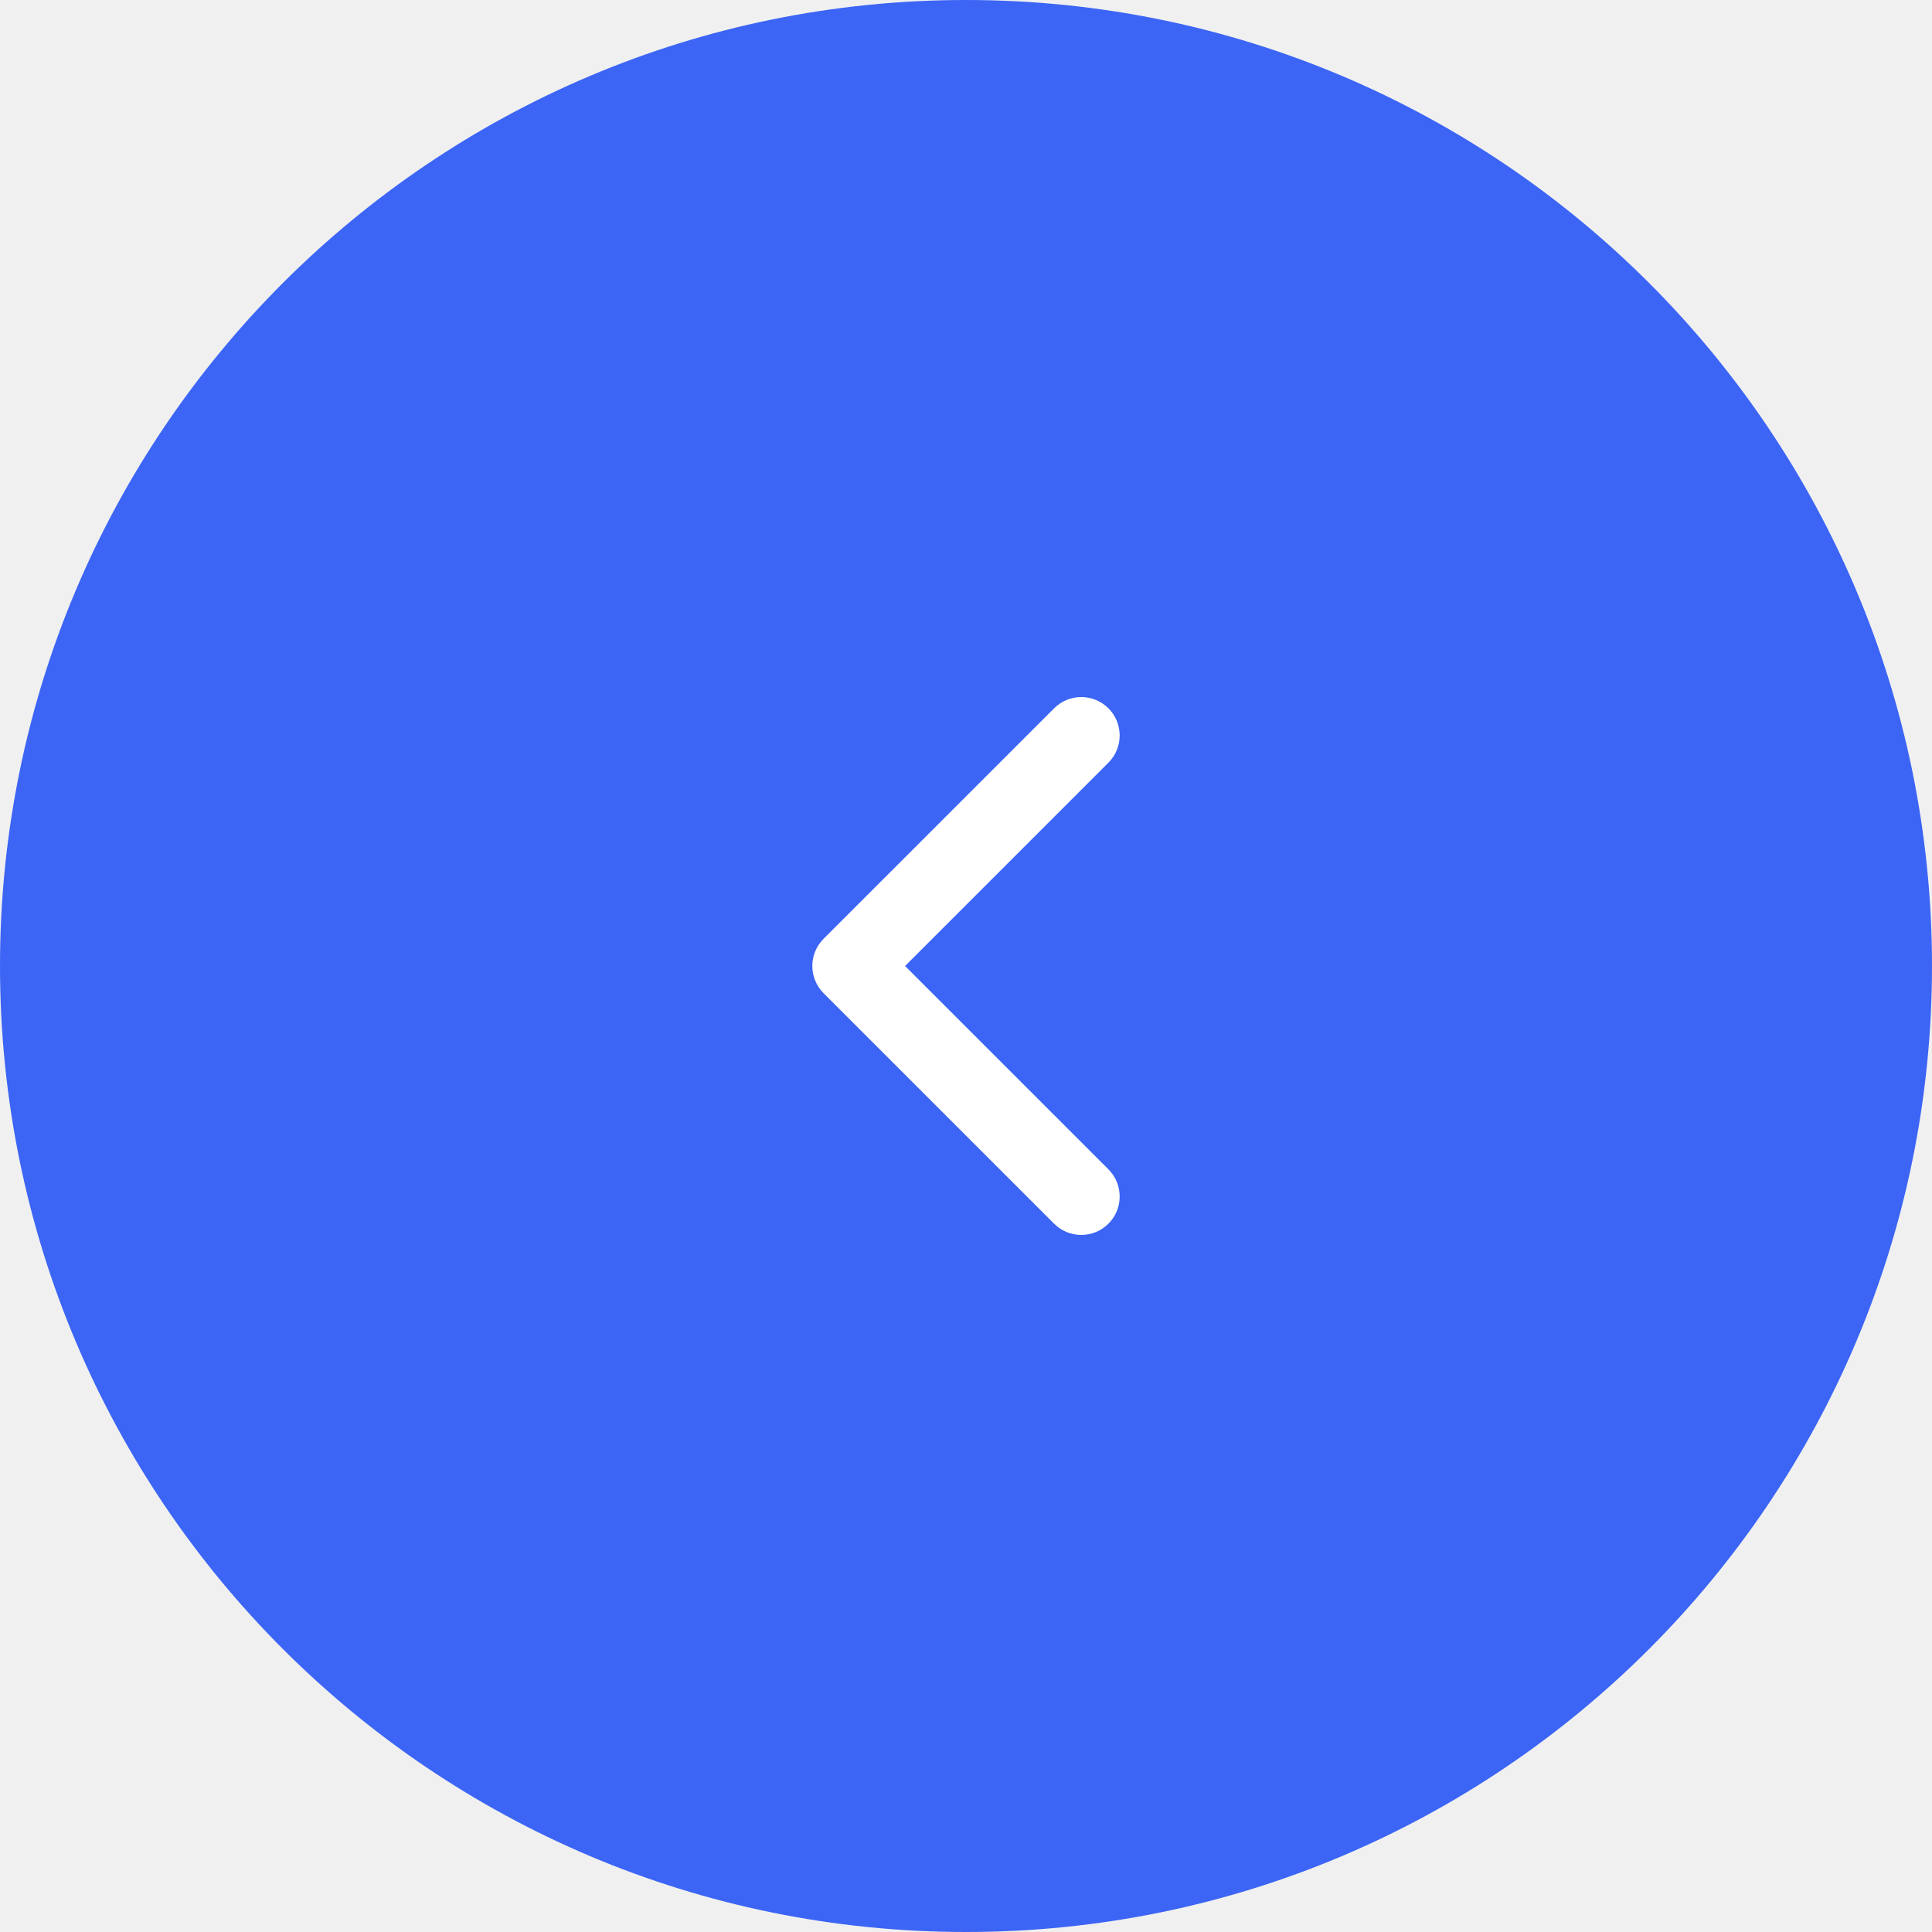
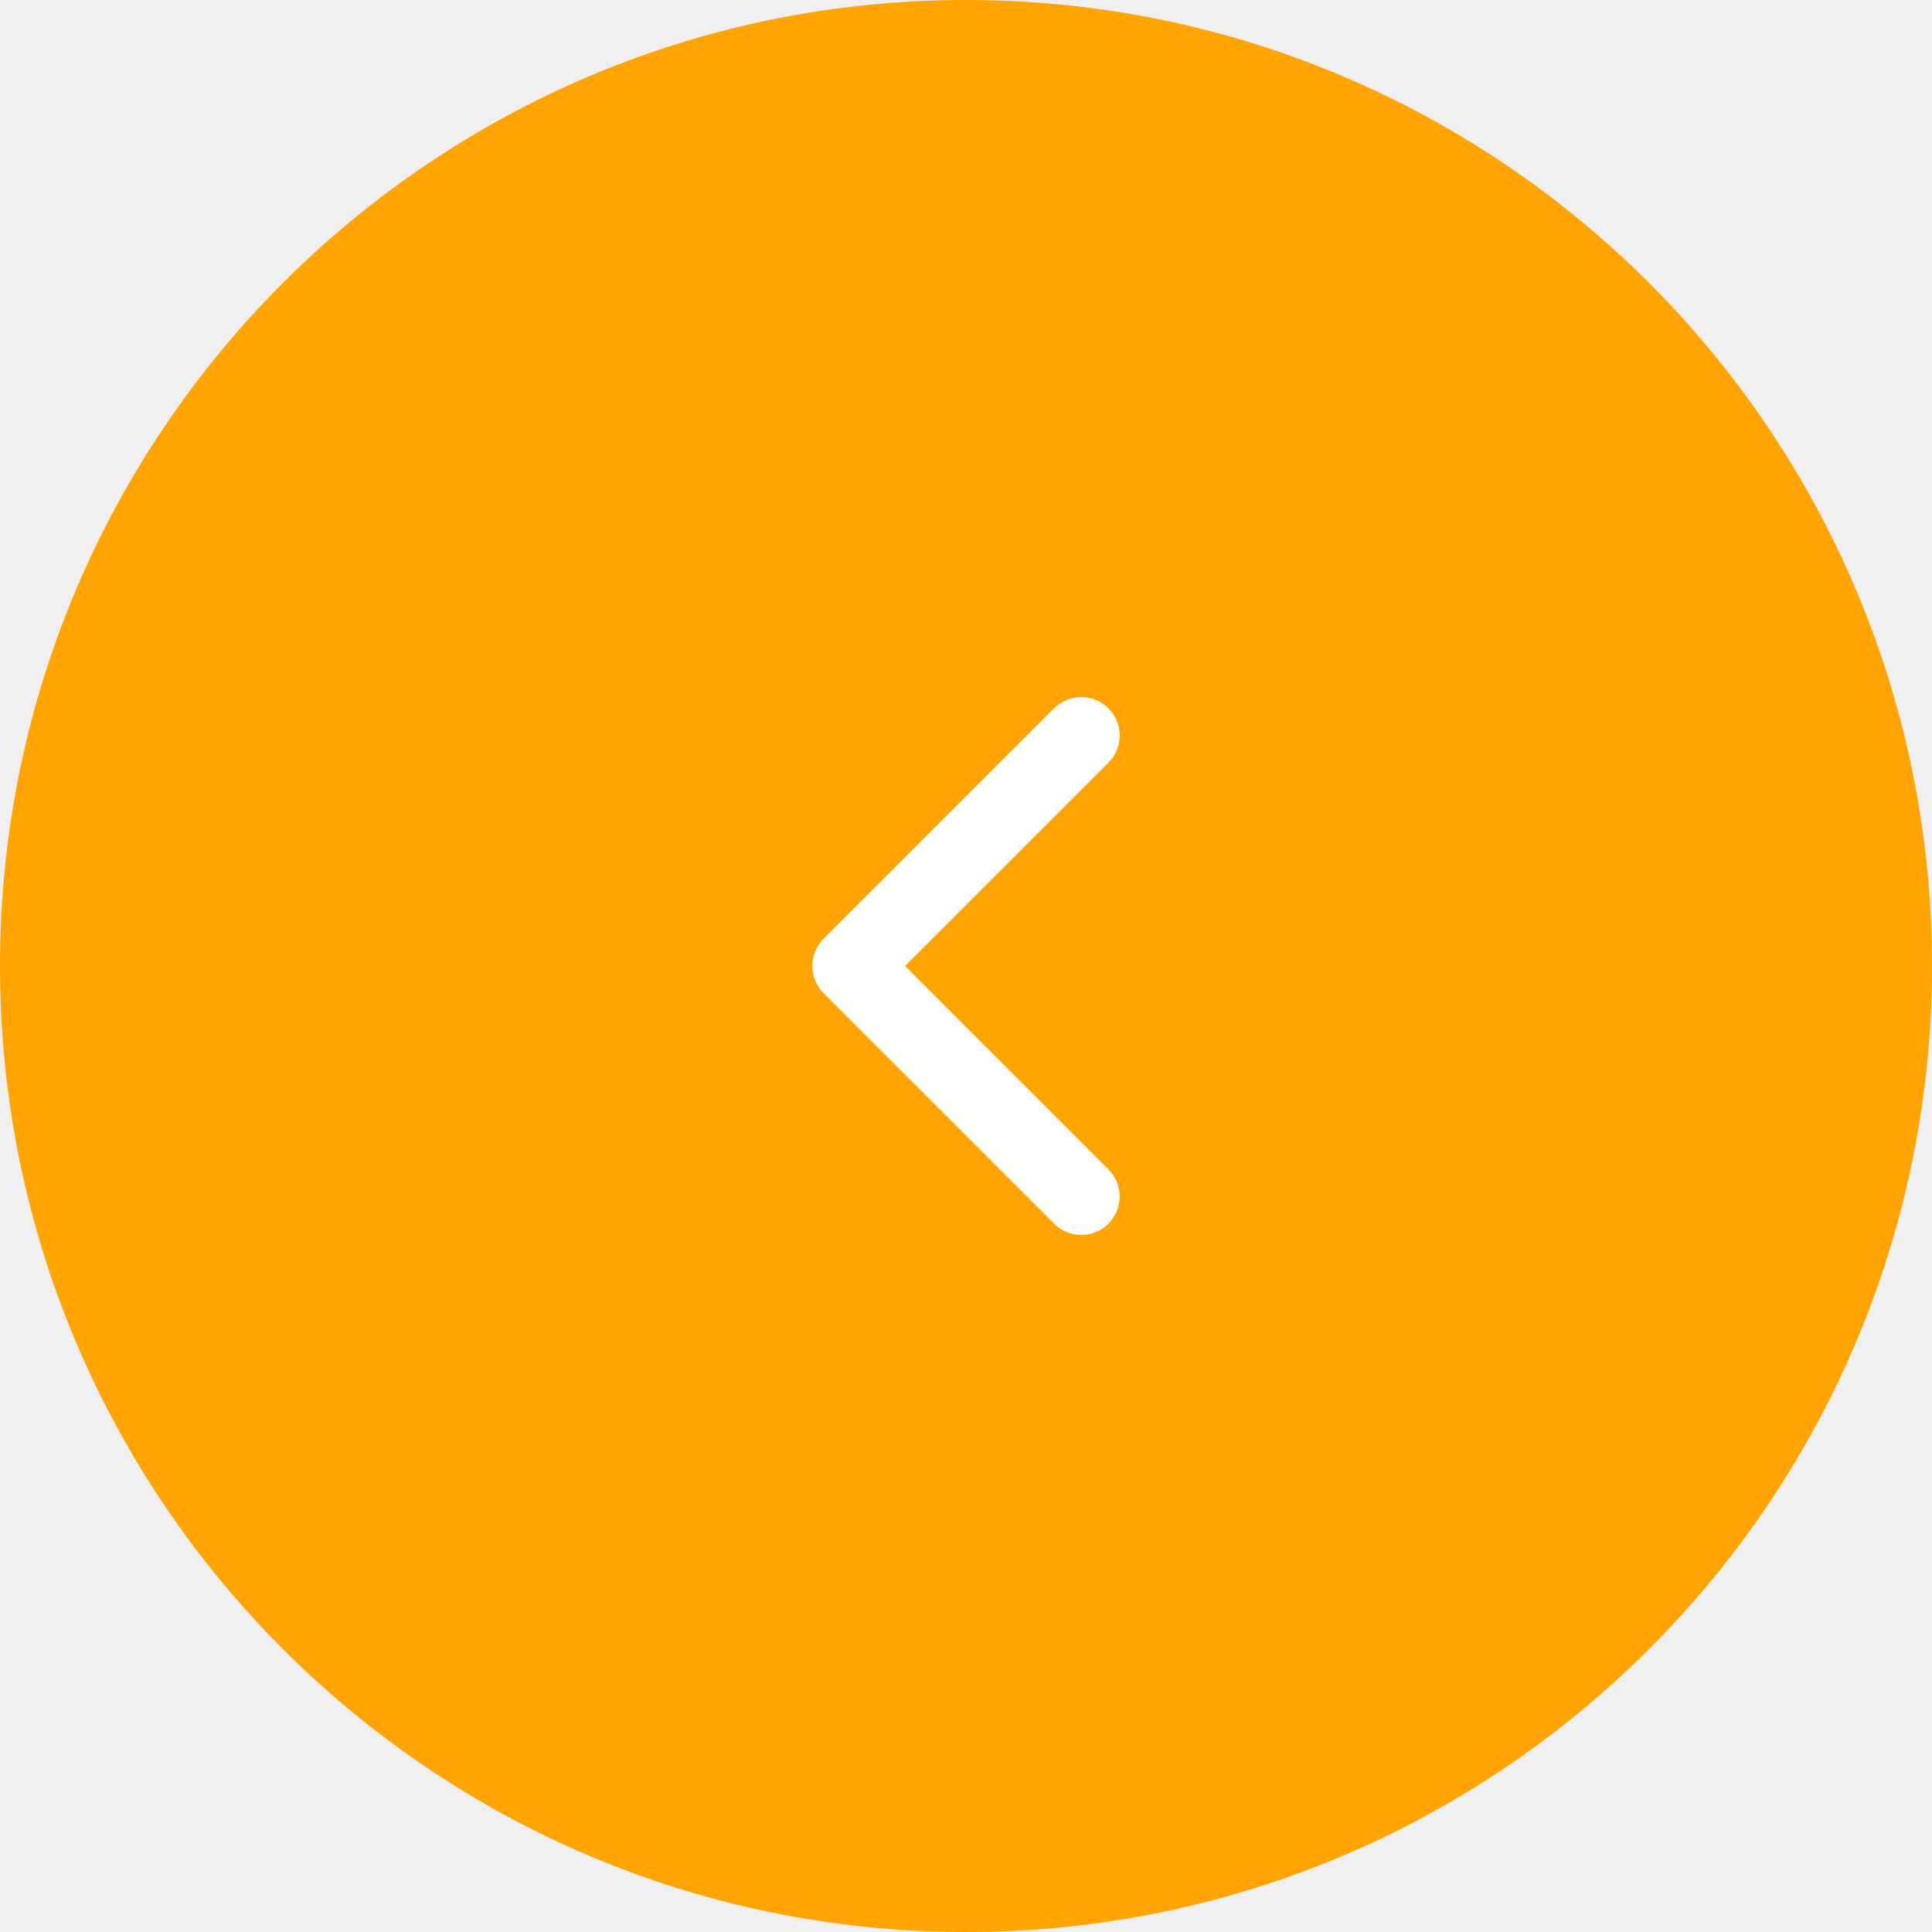
<svg xmlns="http://www.w3.org/2000/svg" width="48" height="48" viewBox="0 0 48 48" fill="none">
-   <rect width="48" height="48" rx="24" fill="#3C65F5" />
+   <rect width="48" height="48" rx="24" fill="#ffa400" />
  <path fill-rule="evenodd" clip-rule="evenodd" d="M26.189 30.402C26.561 30.775 27.166 30.775 27.539 30.402C27.911 30.029 27.911 29.425 27.539 29.052L22.486 24L27.539 18.948C27.911 18.575 27.911 17.971 27.539 17.598C27.166 17.225 26.561 17.225 26.189 17.598L20.461 23.325C20.089 23.698 20.089 24.302 20.461 24.675L26.189 30.402Z" fill="white" />
</svg>
